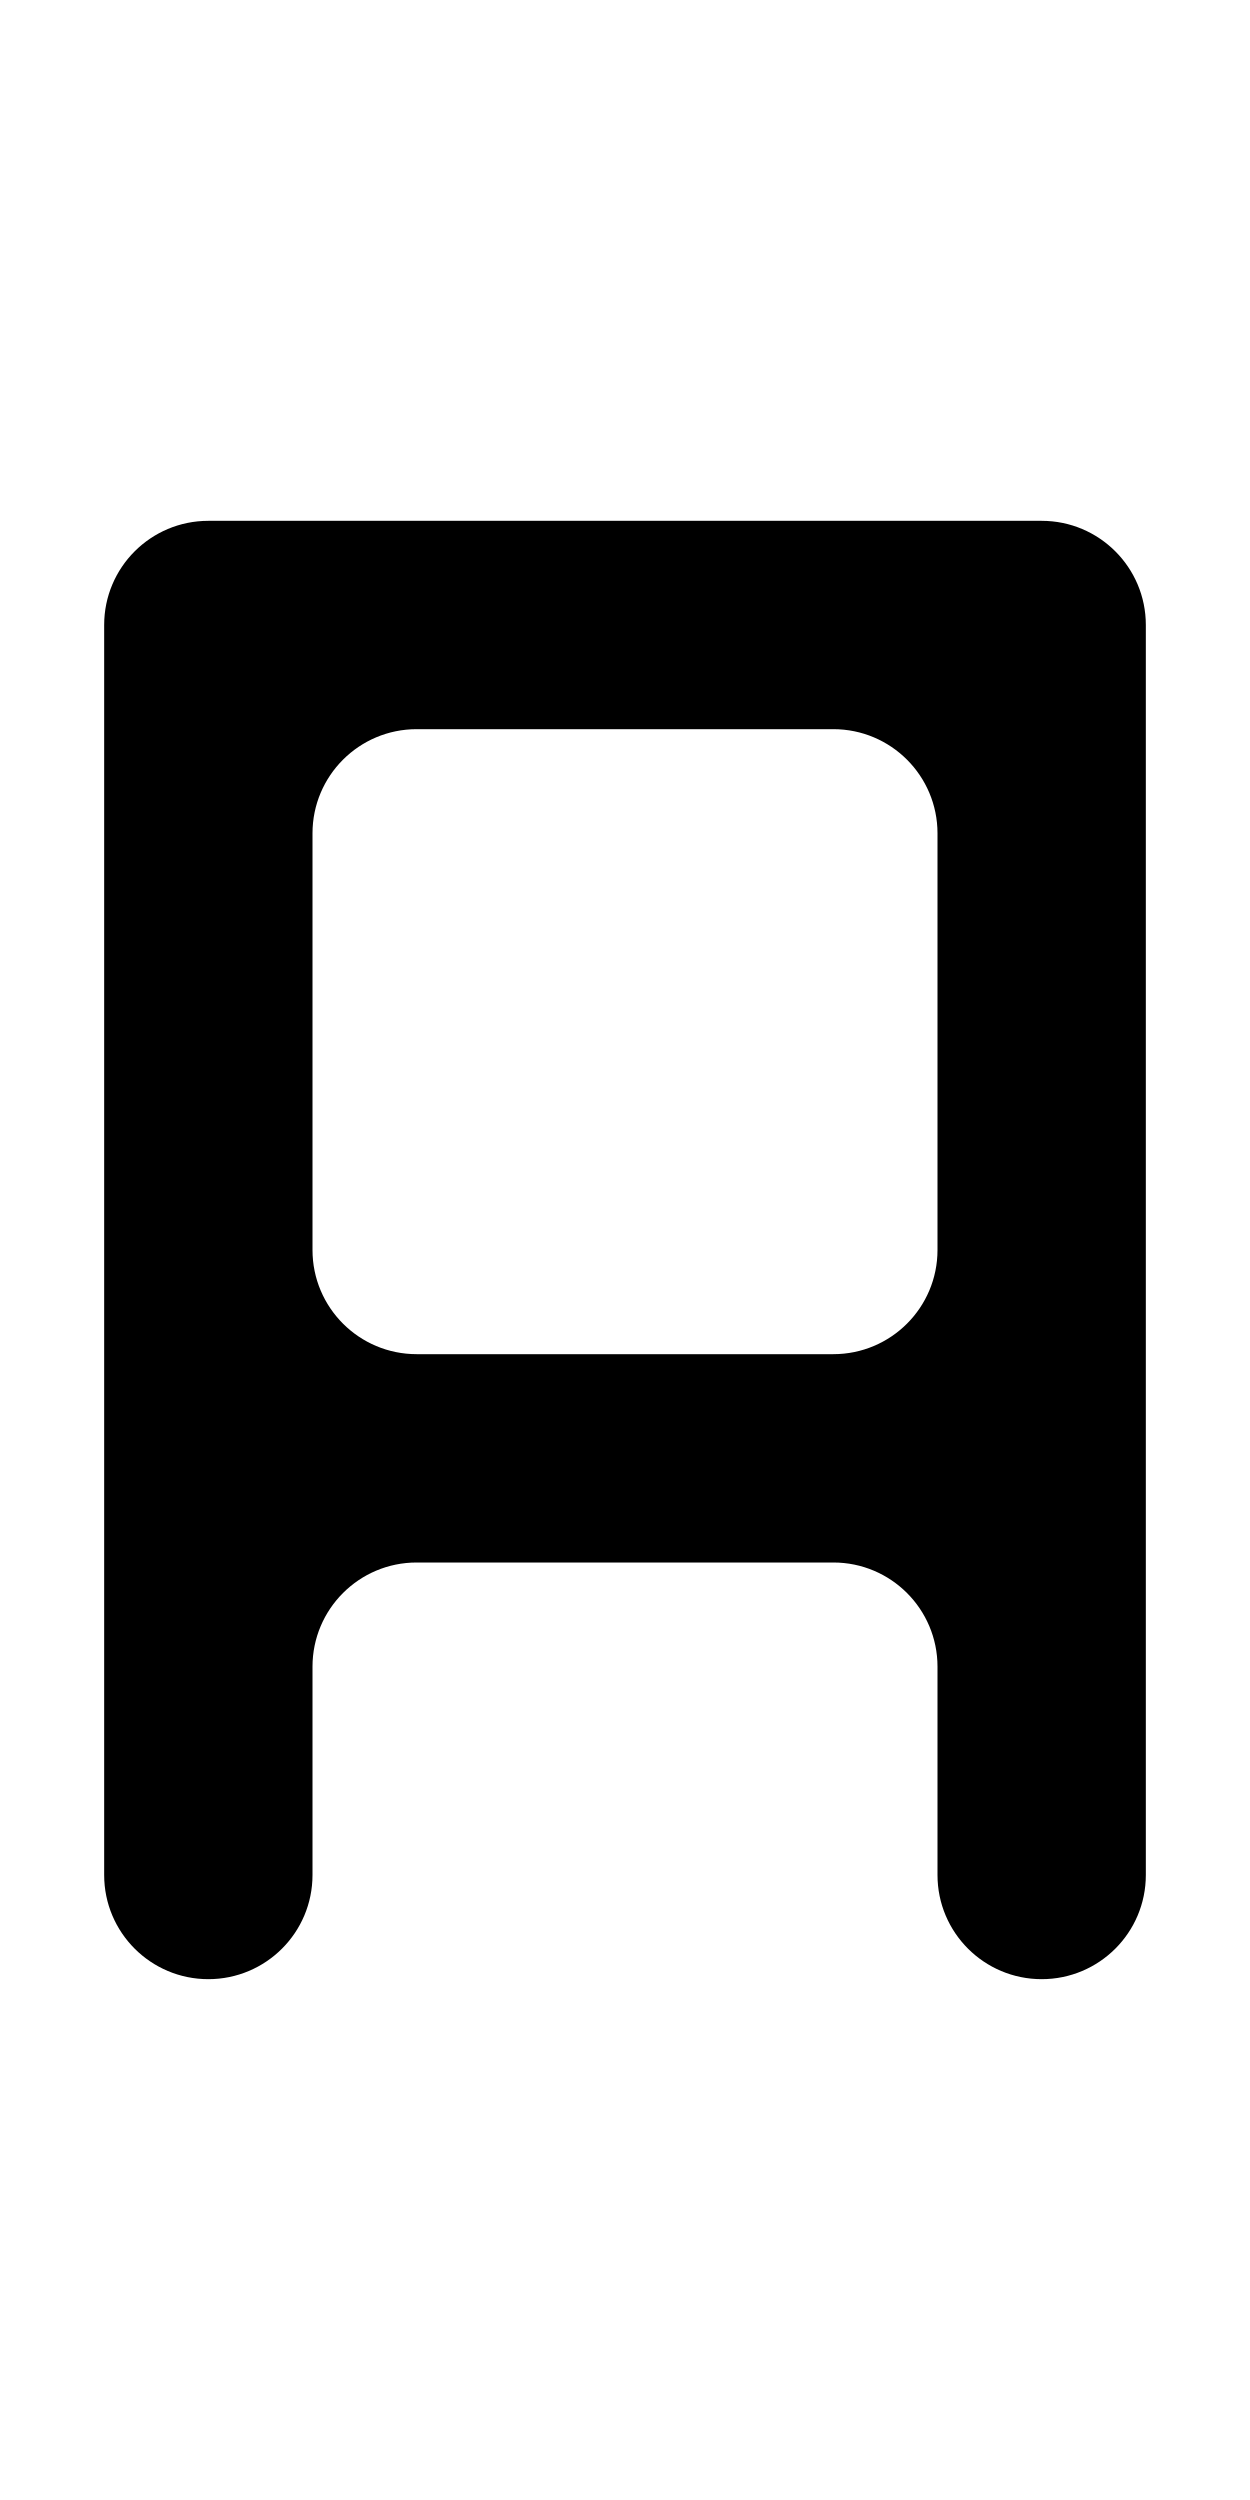
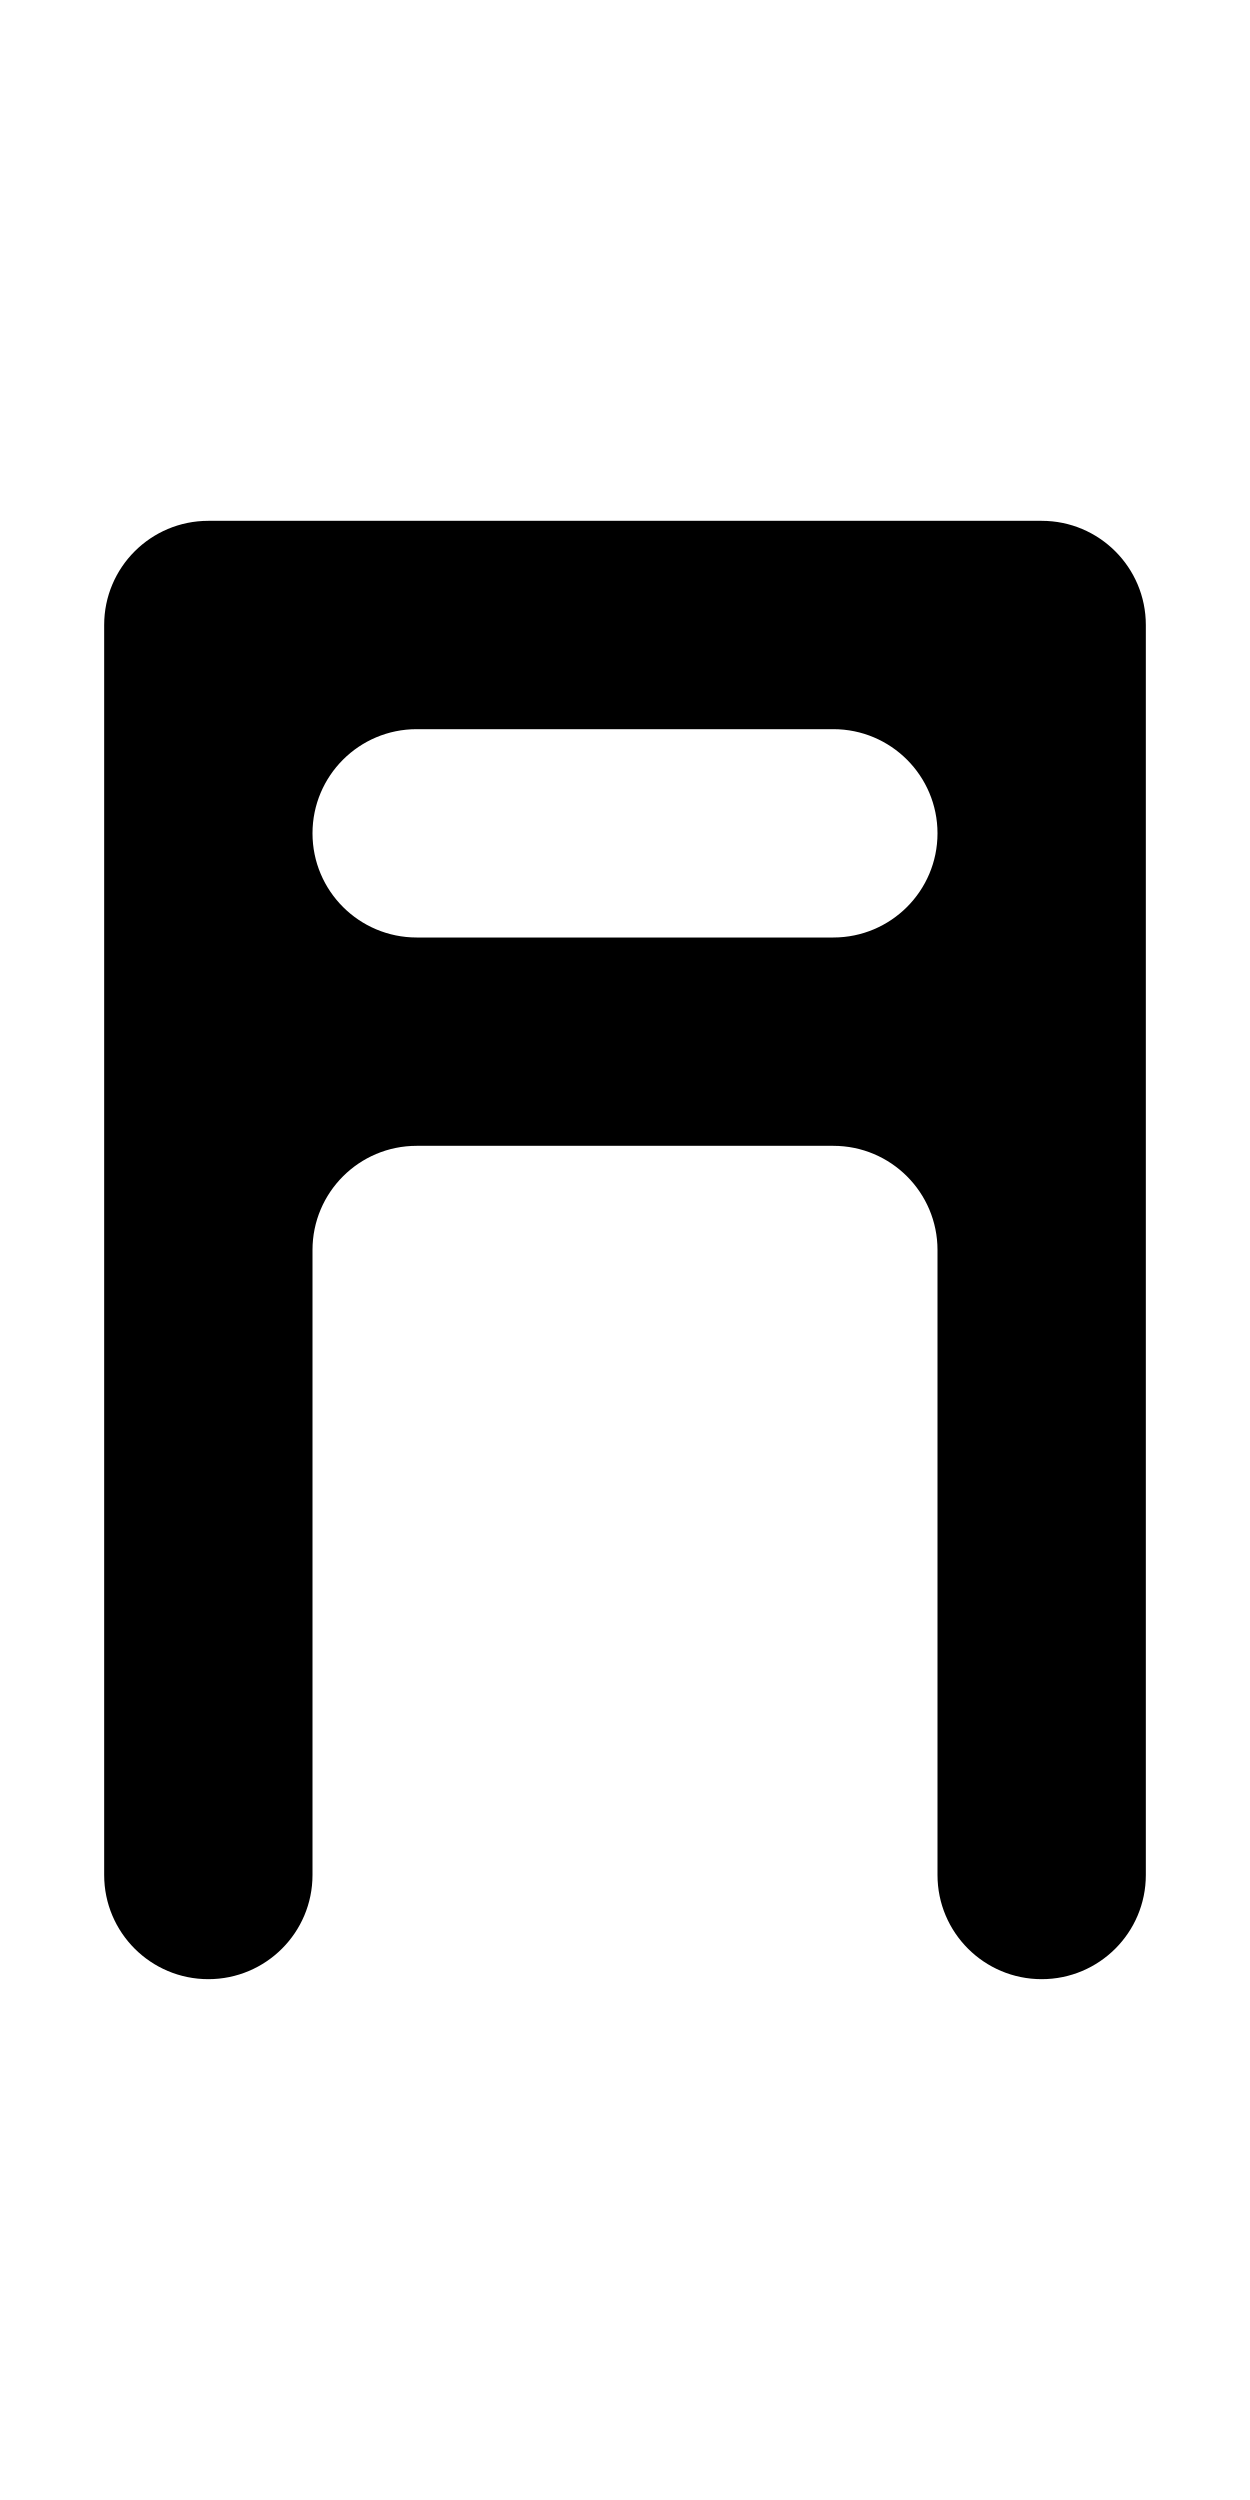
<svg xmlns="http://www.w3.org/2000/svg" width="768" height="1536" viewBox="0 0 768 1536" version="1.1" id="svg1">
  <defs id="defs1">
    </defs>
  <g id="layer1">
-     <path style="baseline-shift:baseline;display:inline;overflow:visible;opacity:1;vector-effect:none;stroke-linecap:square;enable-background:accumulate;stop-color:#000000;stop-opacity:1" d="m 64,384 v 768 a 64,64 45 0 0 64,64 64,64 135 0 0 64,-64 v -128 a 64,64 135 0 1 64,-64 h 256 a 64,64 45 0 1 64,64 v 128 a 64,64 45 0 0 64,64 64,64 135 0 0 64,-64 l 0,-768 A 64,64 45 0 0 640,320 H 128 a 64,64 135 0 0 -64,64 z m 192,64 256,0 a 64,64 45 0 1 64,64 v 256 a 64,64 135 0 1 -64,64 H 256 A 64,64 45 0 1 192,768 V 512 a 64,64 135 0 1 64,-64 z" id="path94" />
+     <path style="baseline-shift:baseline;display:inline;overflow:visible;opacity:1;vector-effect:none;stroke-linecap:square;enable-background:accumulate;stop-color:#000000;stop-opacity:1" d="m 64,384 v 768 a 64,64 45 0 0 64,64 64,64 135 0 0 64,-64 V 768 a 64,64 135 0 1 64,-64 l 256,0 a 64,64 45 0 1 64,64 v 384 a 64,64 45 0 0 64,64 64,64 135 0 0 64,-64 l 0,-768 A 64,64 45 0 0 640,320 H 128 a 64,64 135 0 0 -64,64 z m 192,64 256,0 a 64,64 45 0 1 64,64 64,64 135 0 1 -64,64 H 256 a 64,64 45 0 1 -64,-64 64,64 135 0 1 64,-64 z" id="path2" />
  </g>
</svg>
